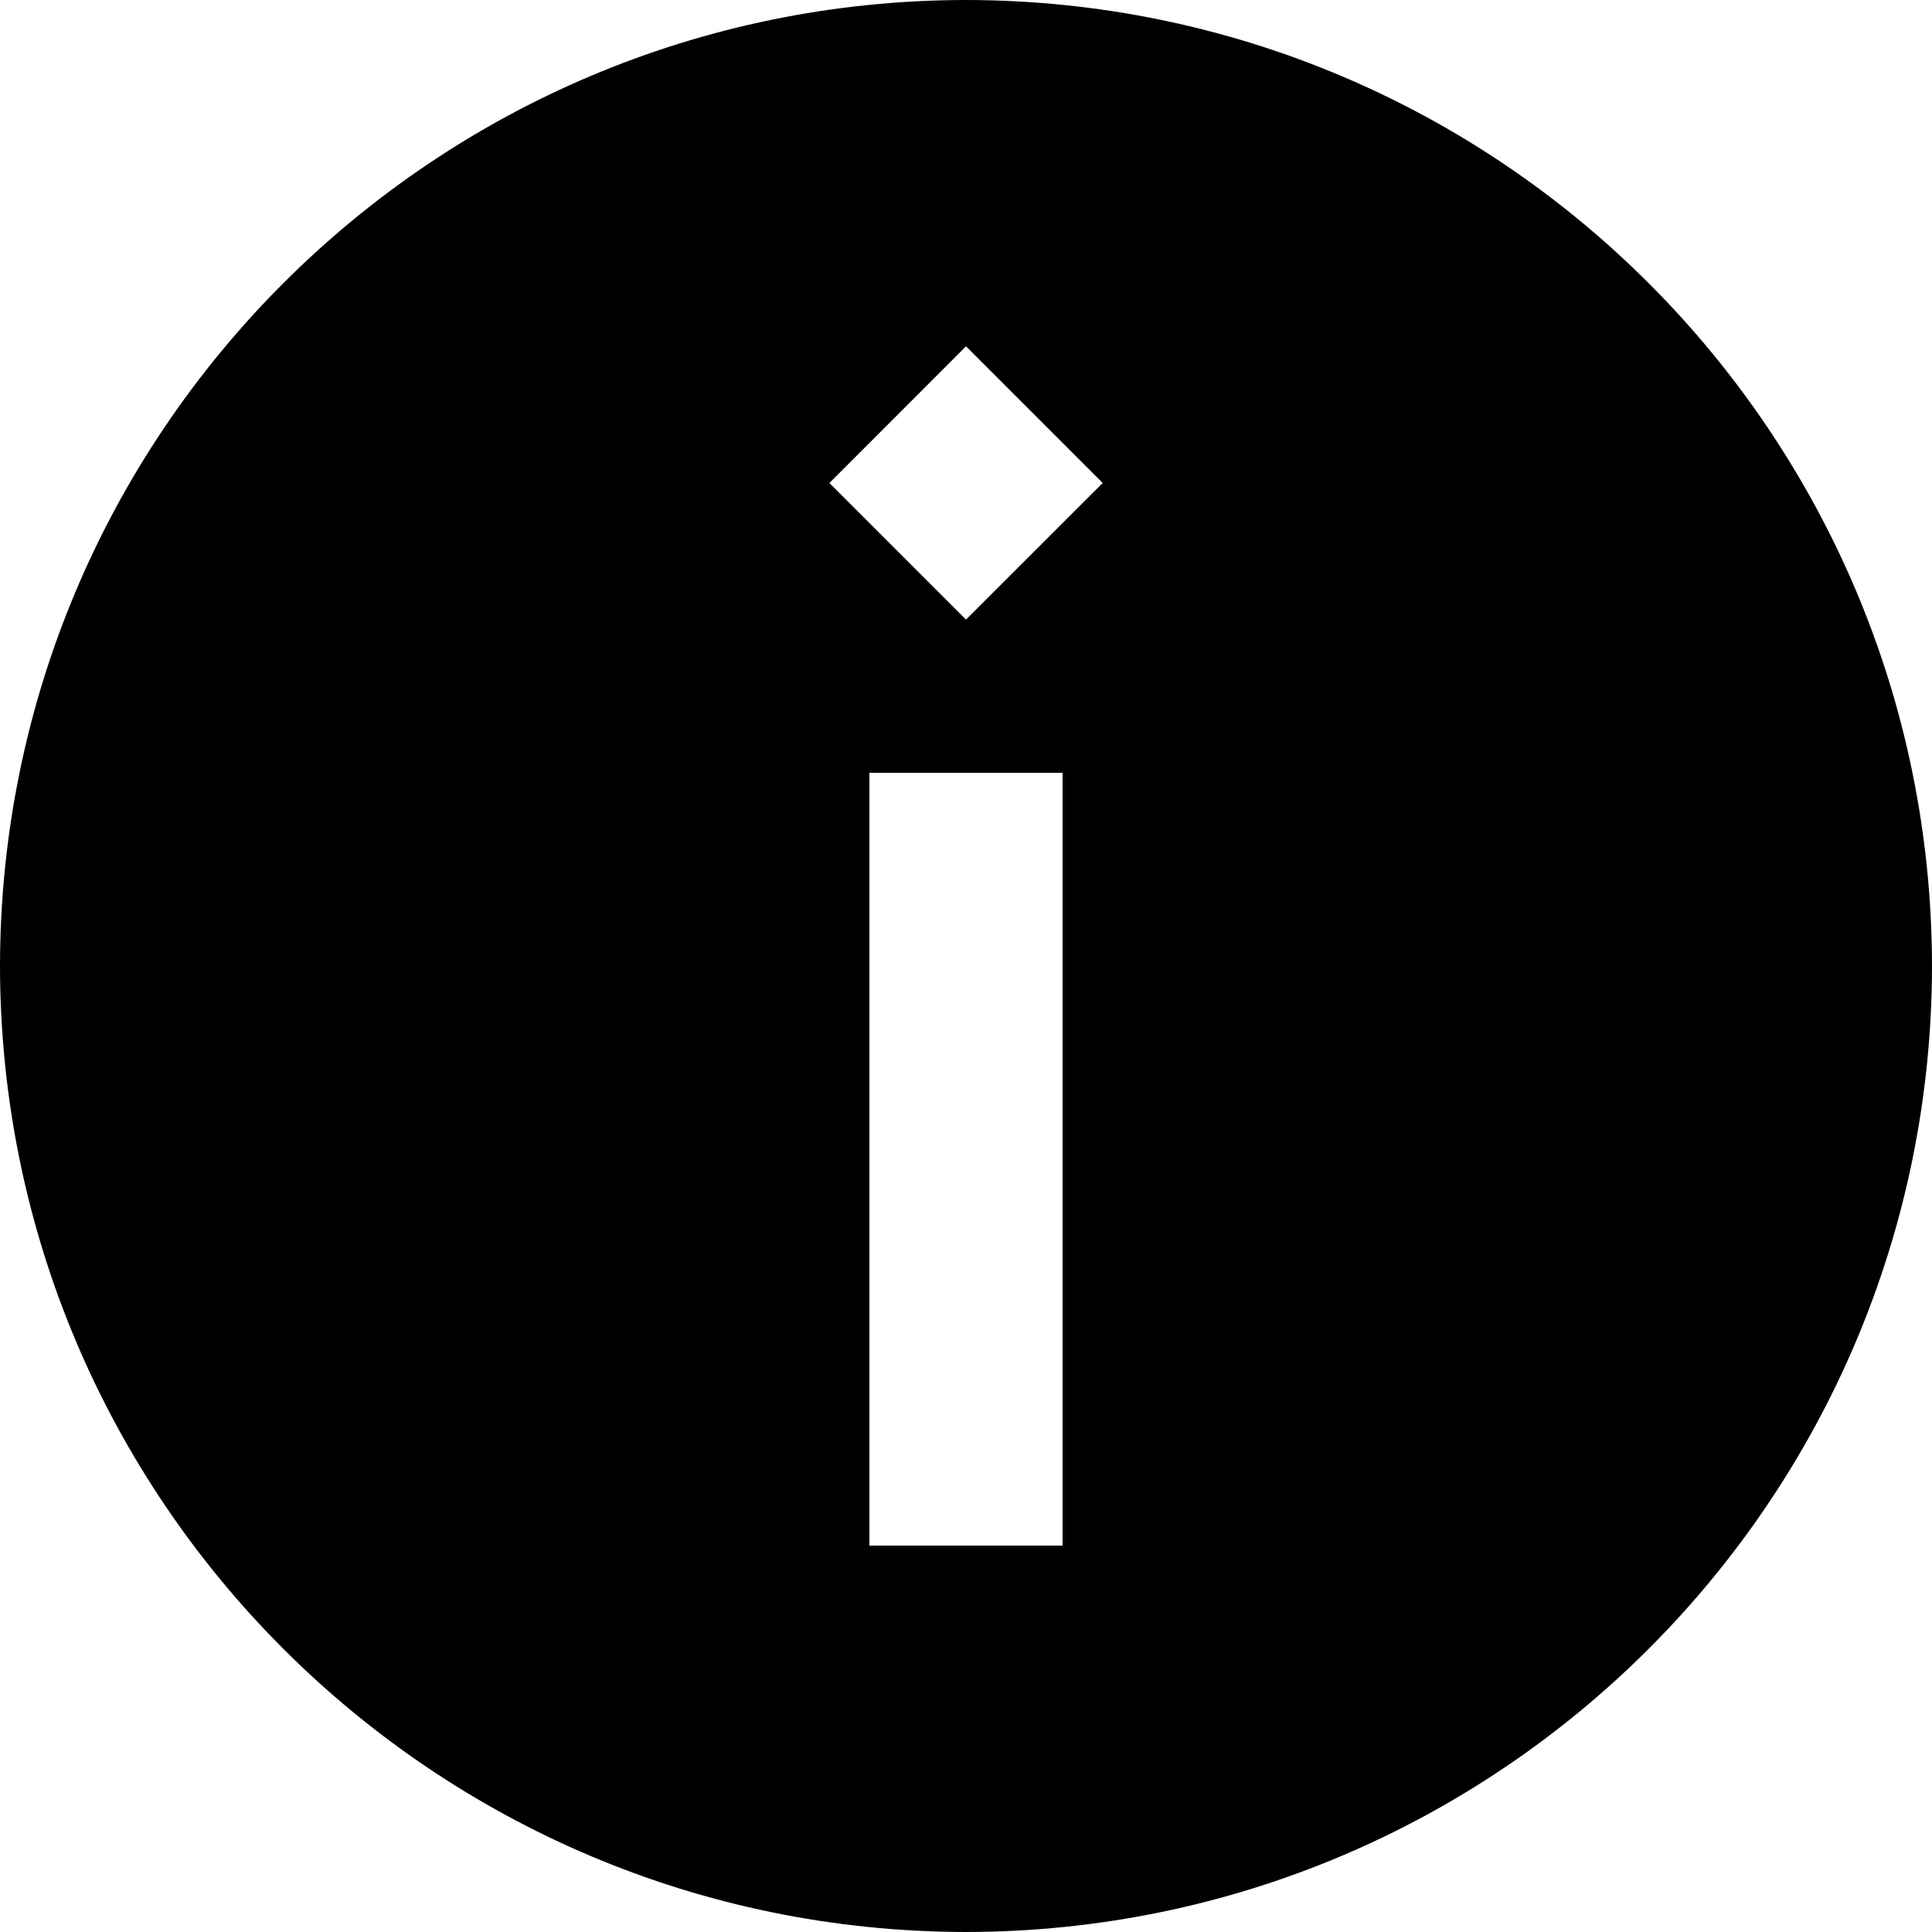
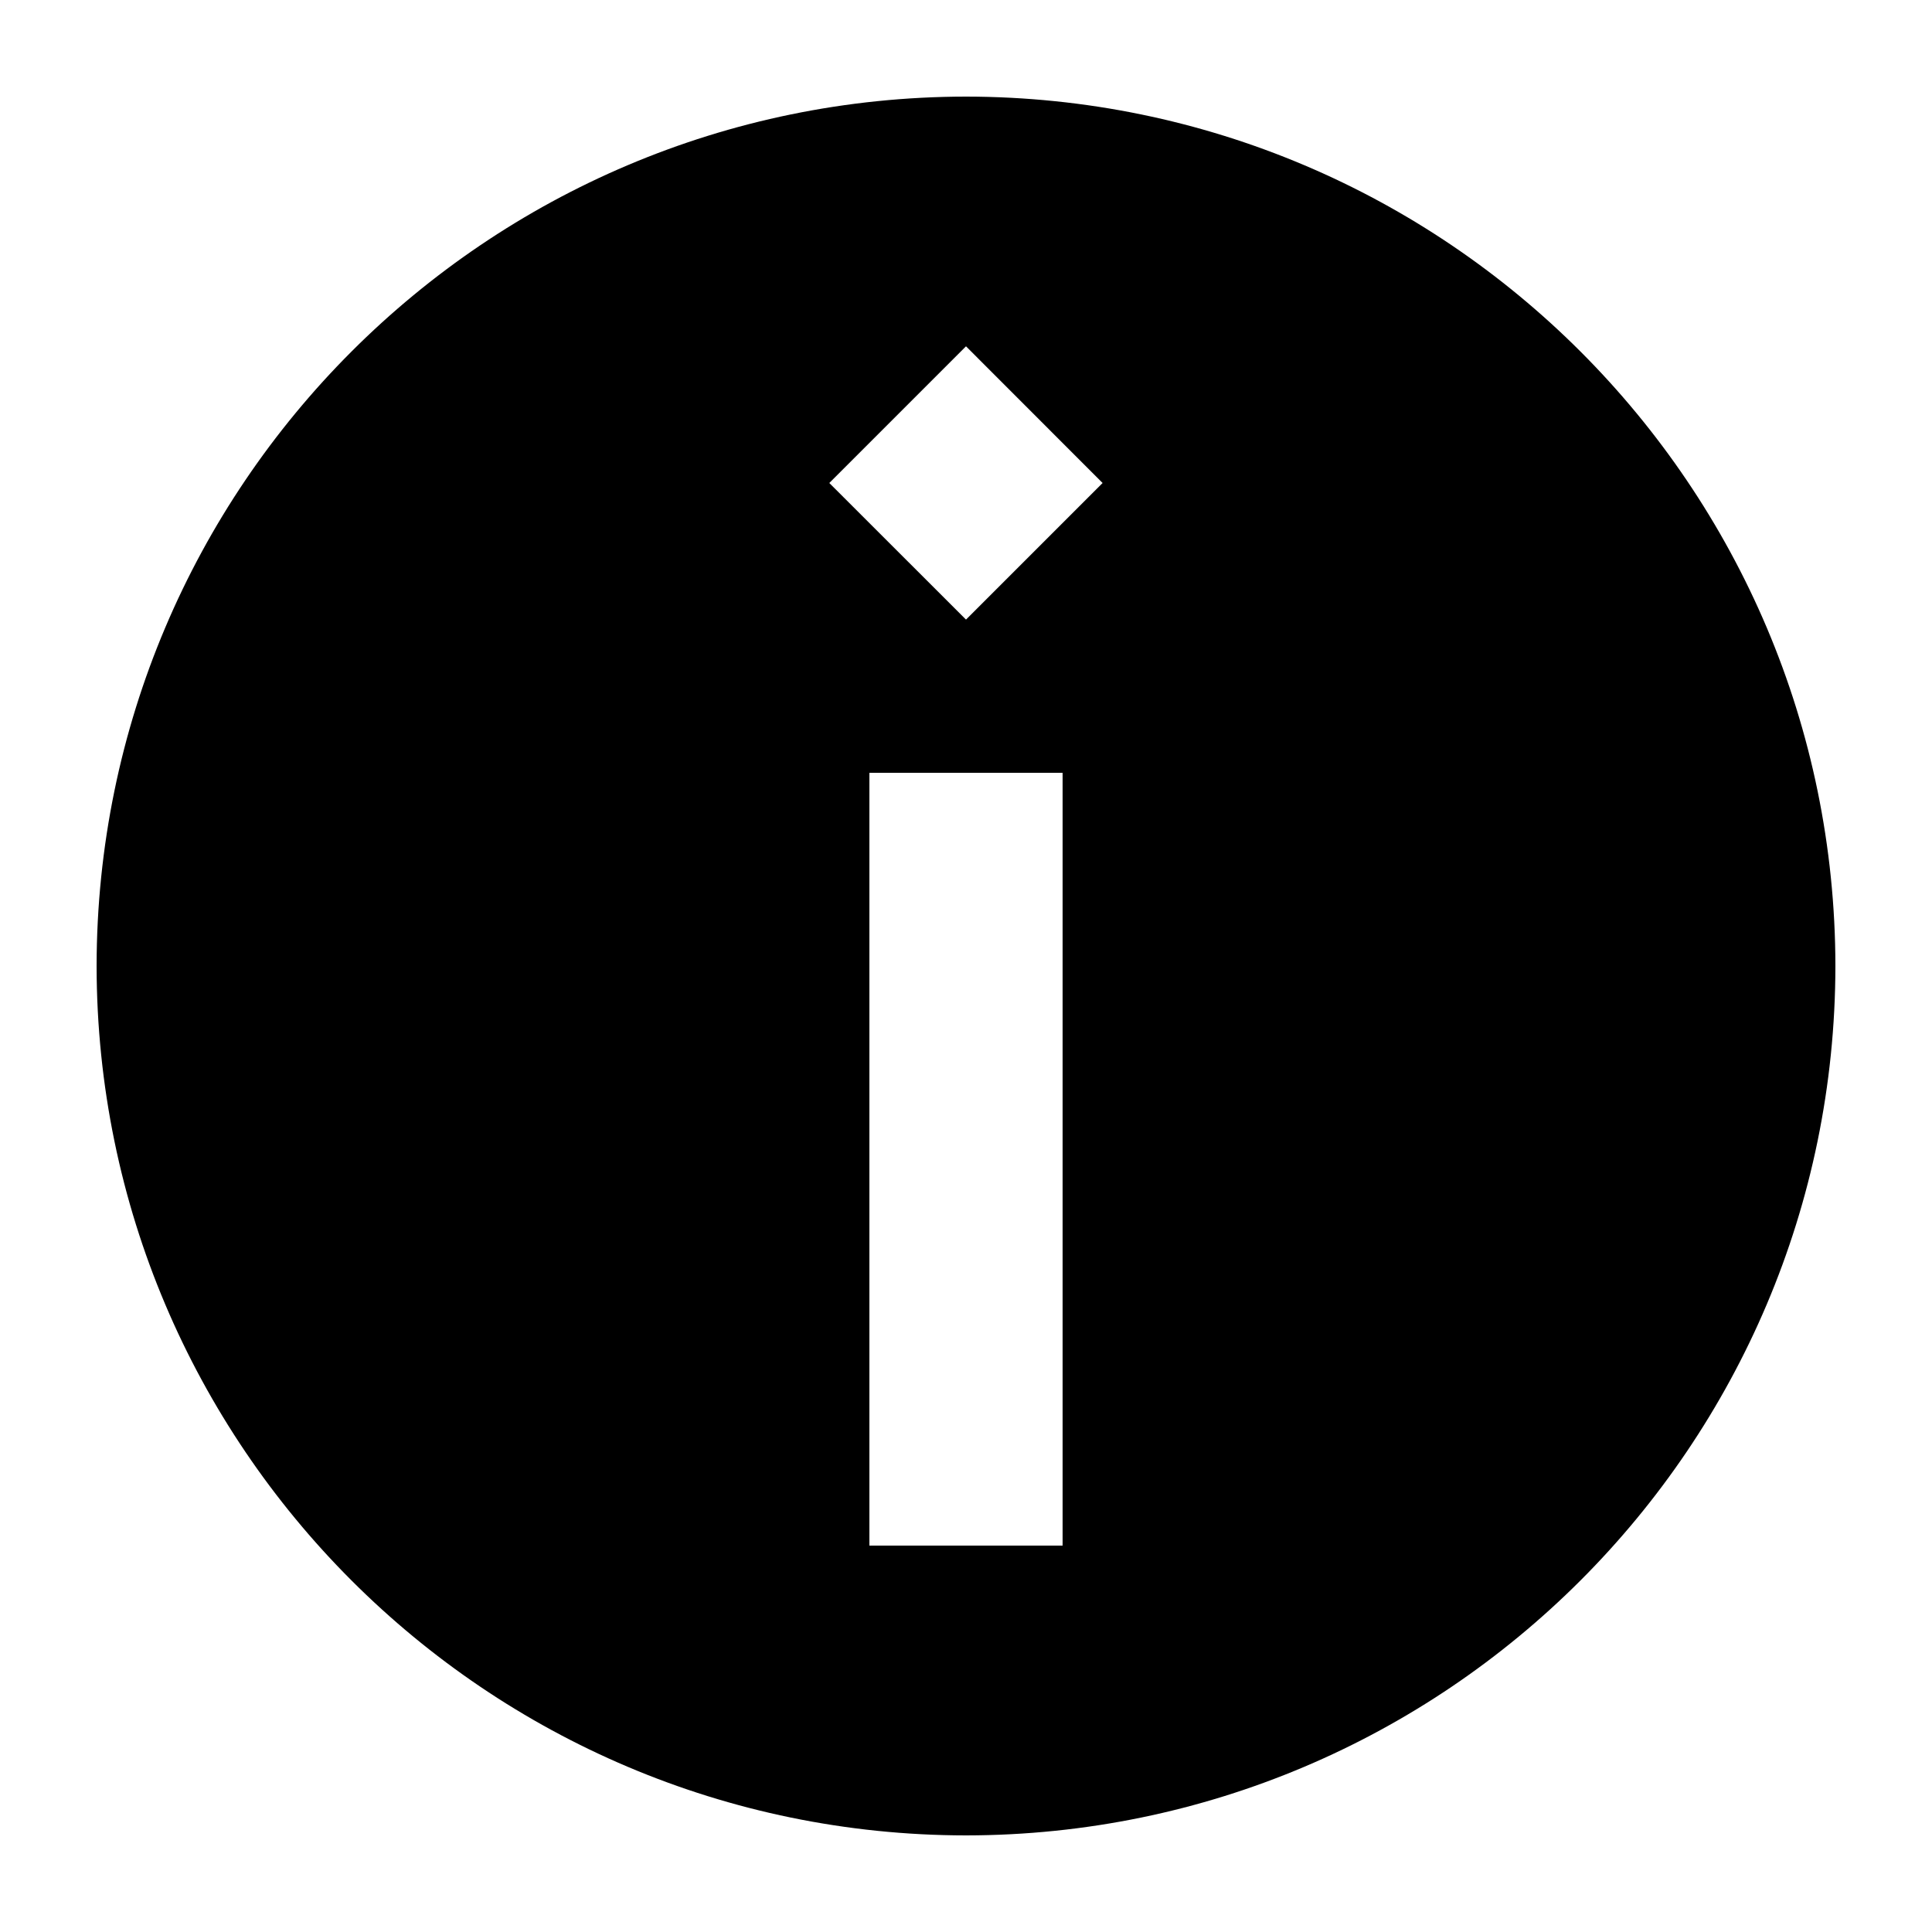
<svg xmlns="http://www.w3.org/2000/svg" width="20" height="20" viewBox="0 0 20 20">
  <defs>
    <clipPath id="b">
      <rect width="20" height="20" />
    </clipPath>
  </defs>
  <g id="a" clip-path="url(#b)">
-     <path d="M-2070-40a10.011,10.011,0,0,1-10-10,10.011,10.011,0,0,1,10-10,10.011,10.011,0,0,1,10,10A10.011,10.011,0,0,1-2070-40Zm-1-12v8h2v-8Zm1-4.415h0L-2071.414-55l1.414,1.414,1.415-1.414L-2070-56.415Z" transform="translate(2080 60)" />
+     <path d="M-2071-42a9.01,9.01,0,0,1-9-9,9.01,9.01,0,0,1,9-9,9.01,9.01,0,0,1,9,9A9.01,9.01,0,0,1-2071-42Zm-1-11v8h2v-8Zm1-4.415h0L-2072.415-56l1.415,1.414,1.414-1.414L-2071-57.415Z" transform="translate(2081 61)" />
  </g>
</svg>
